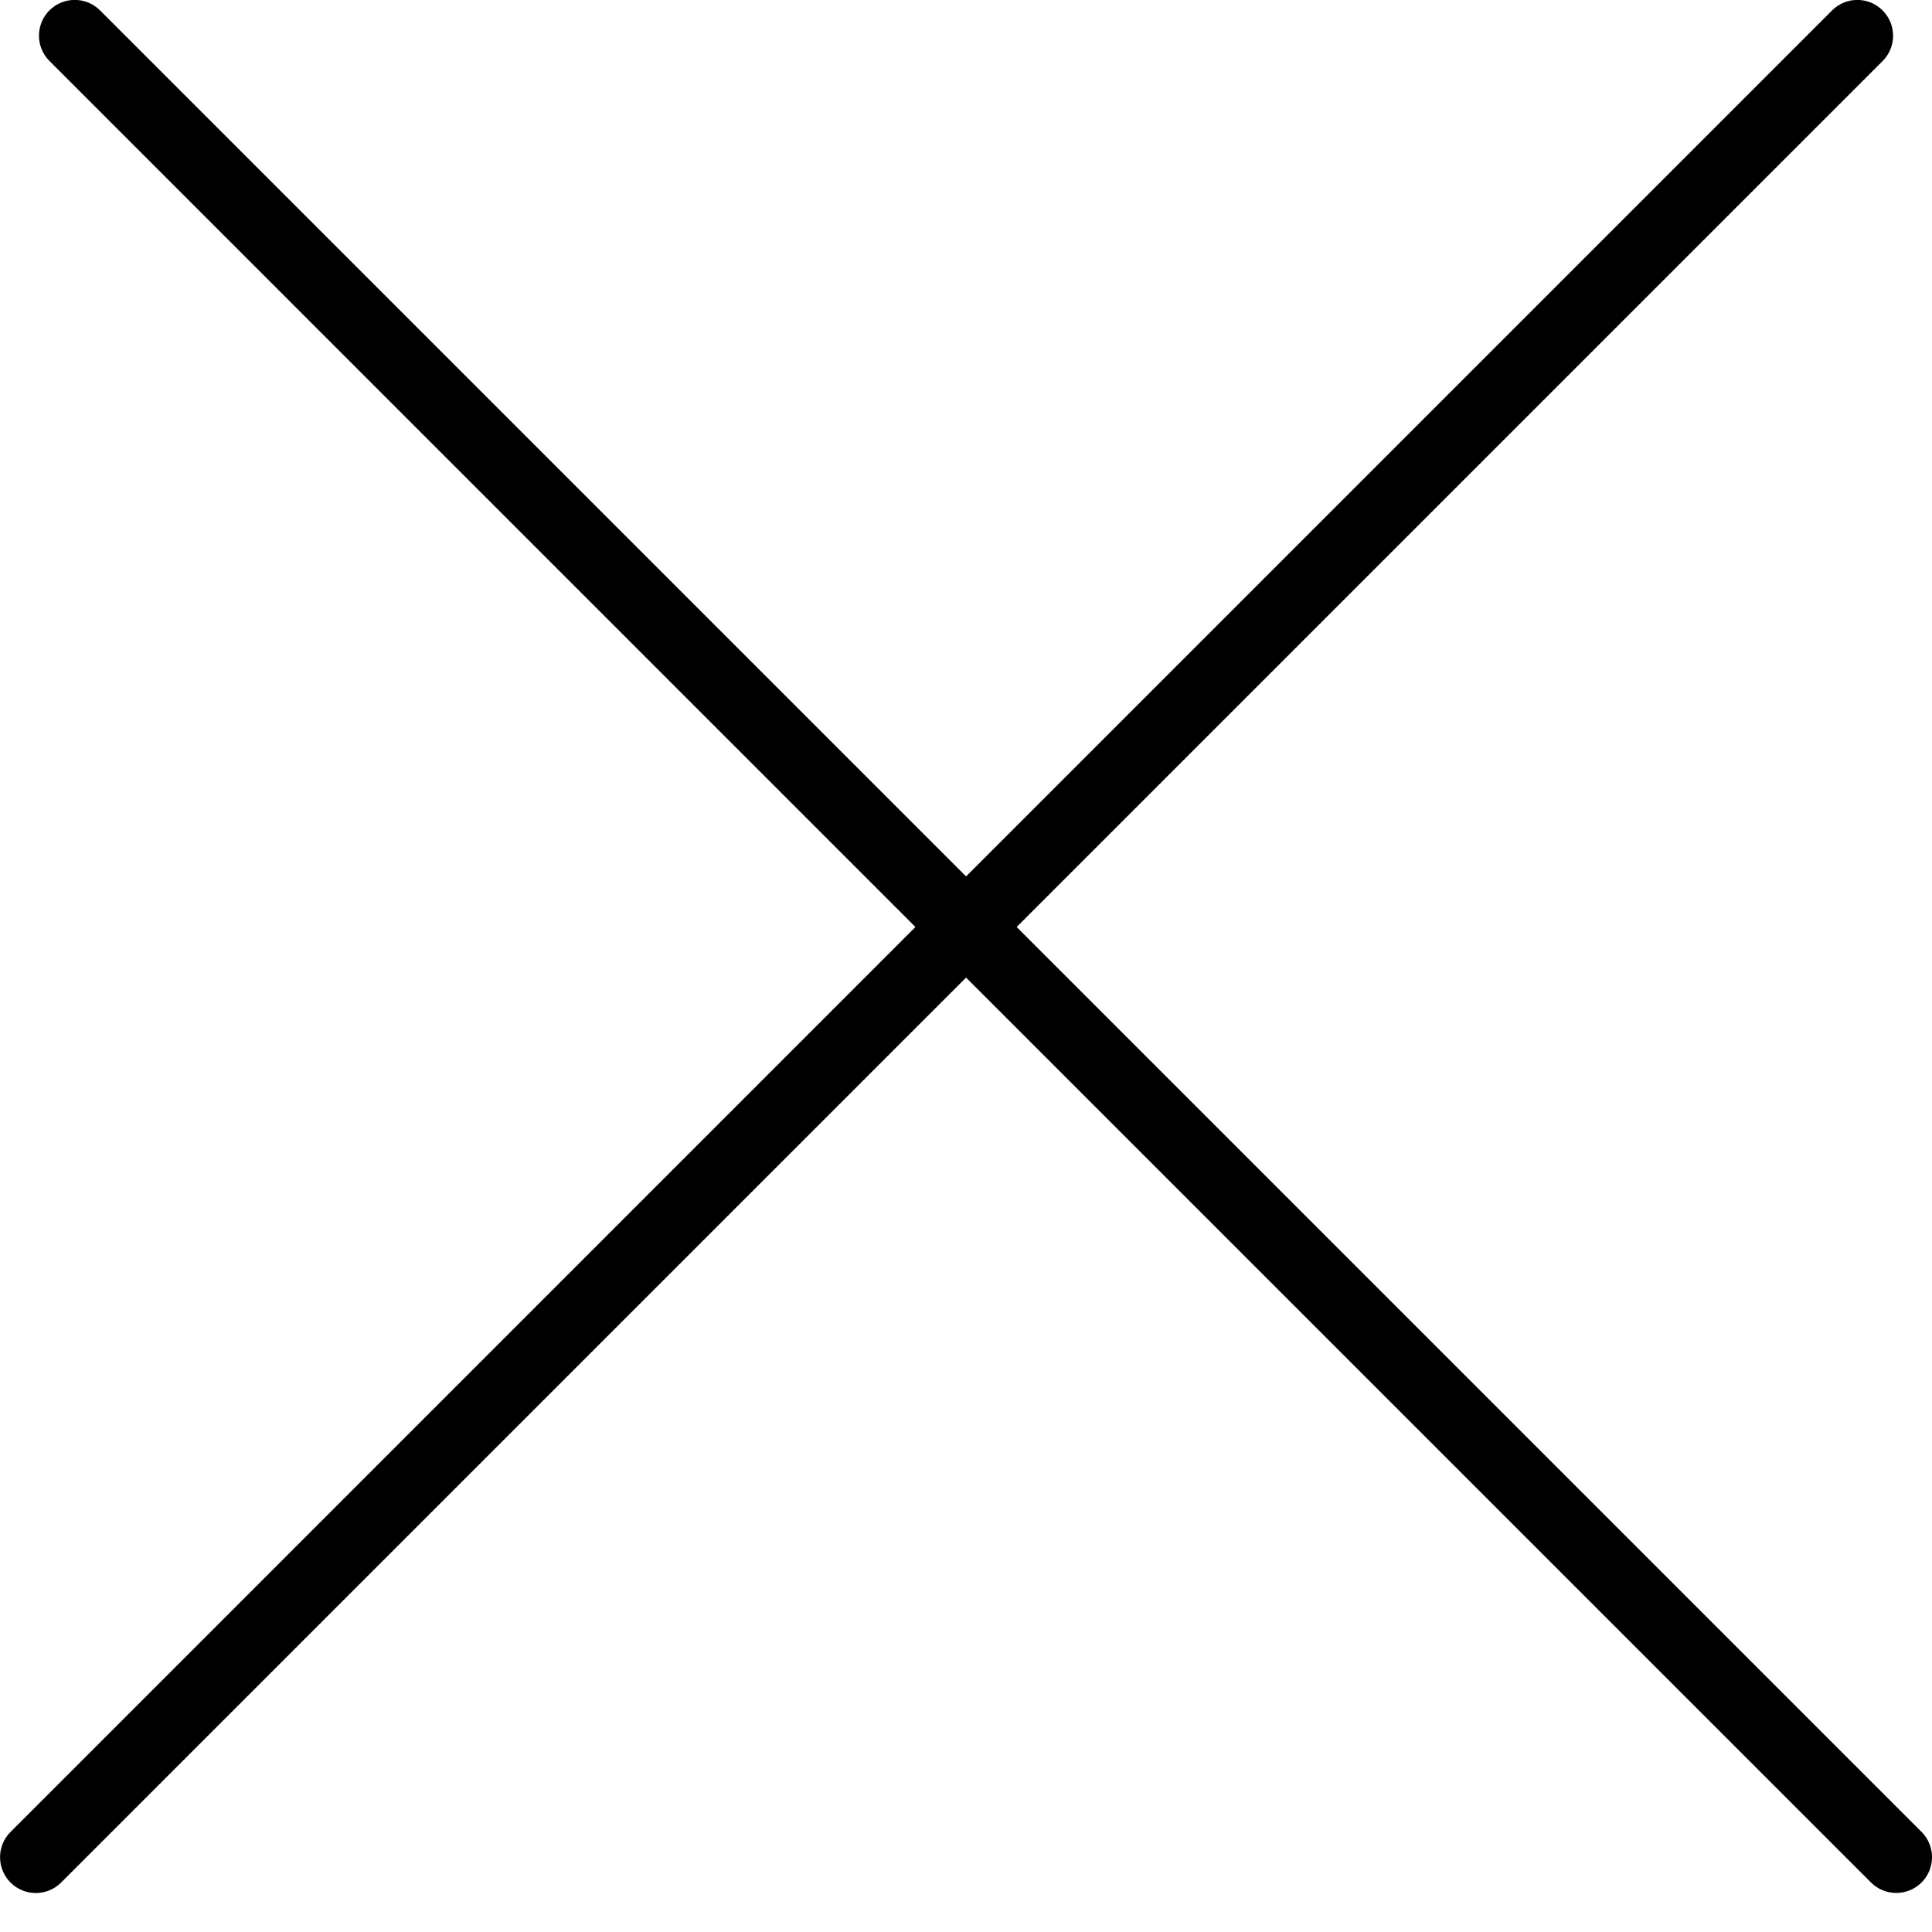
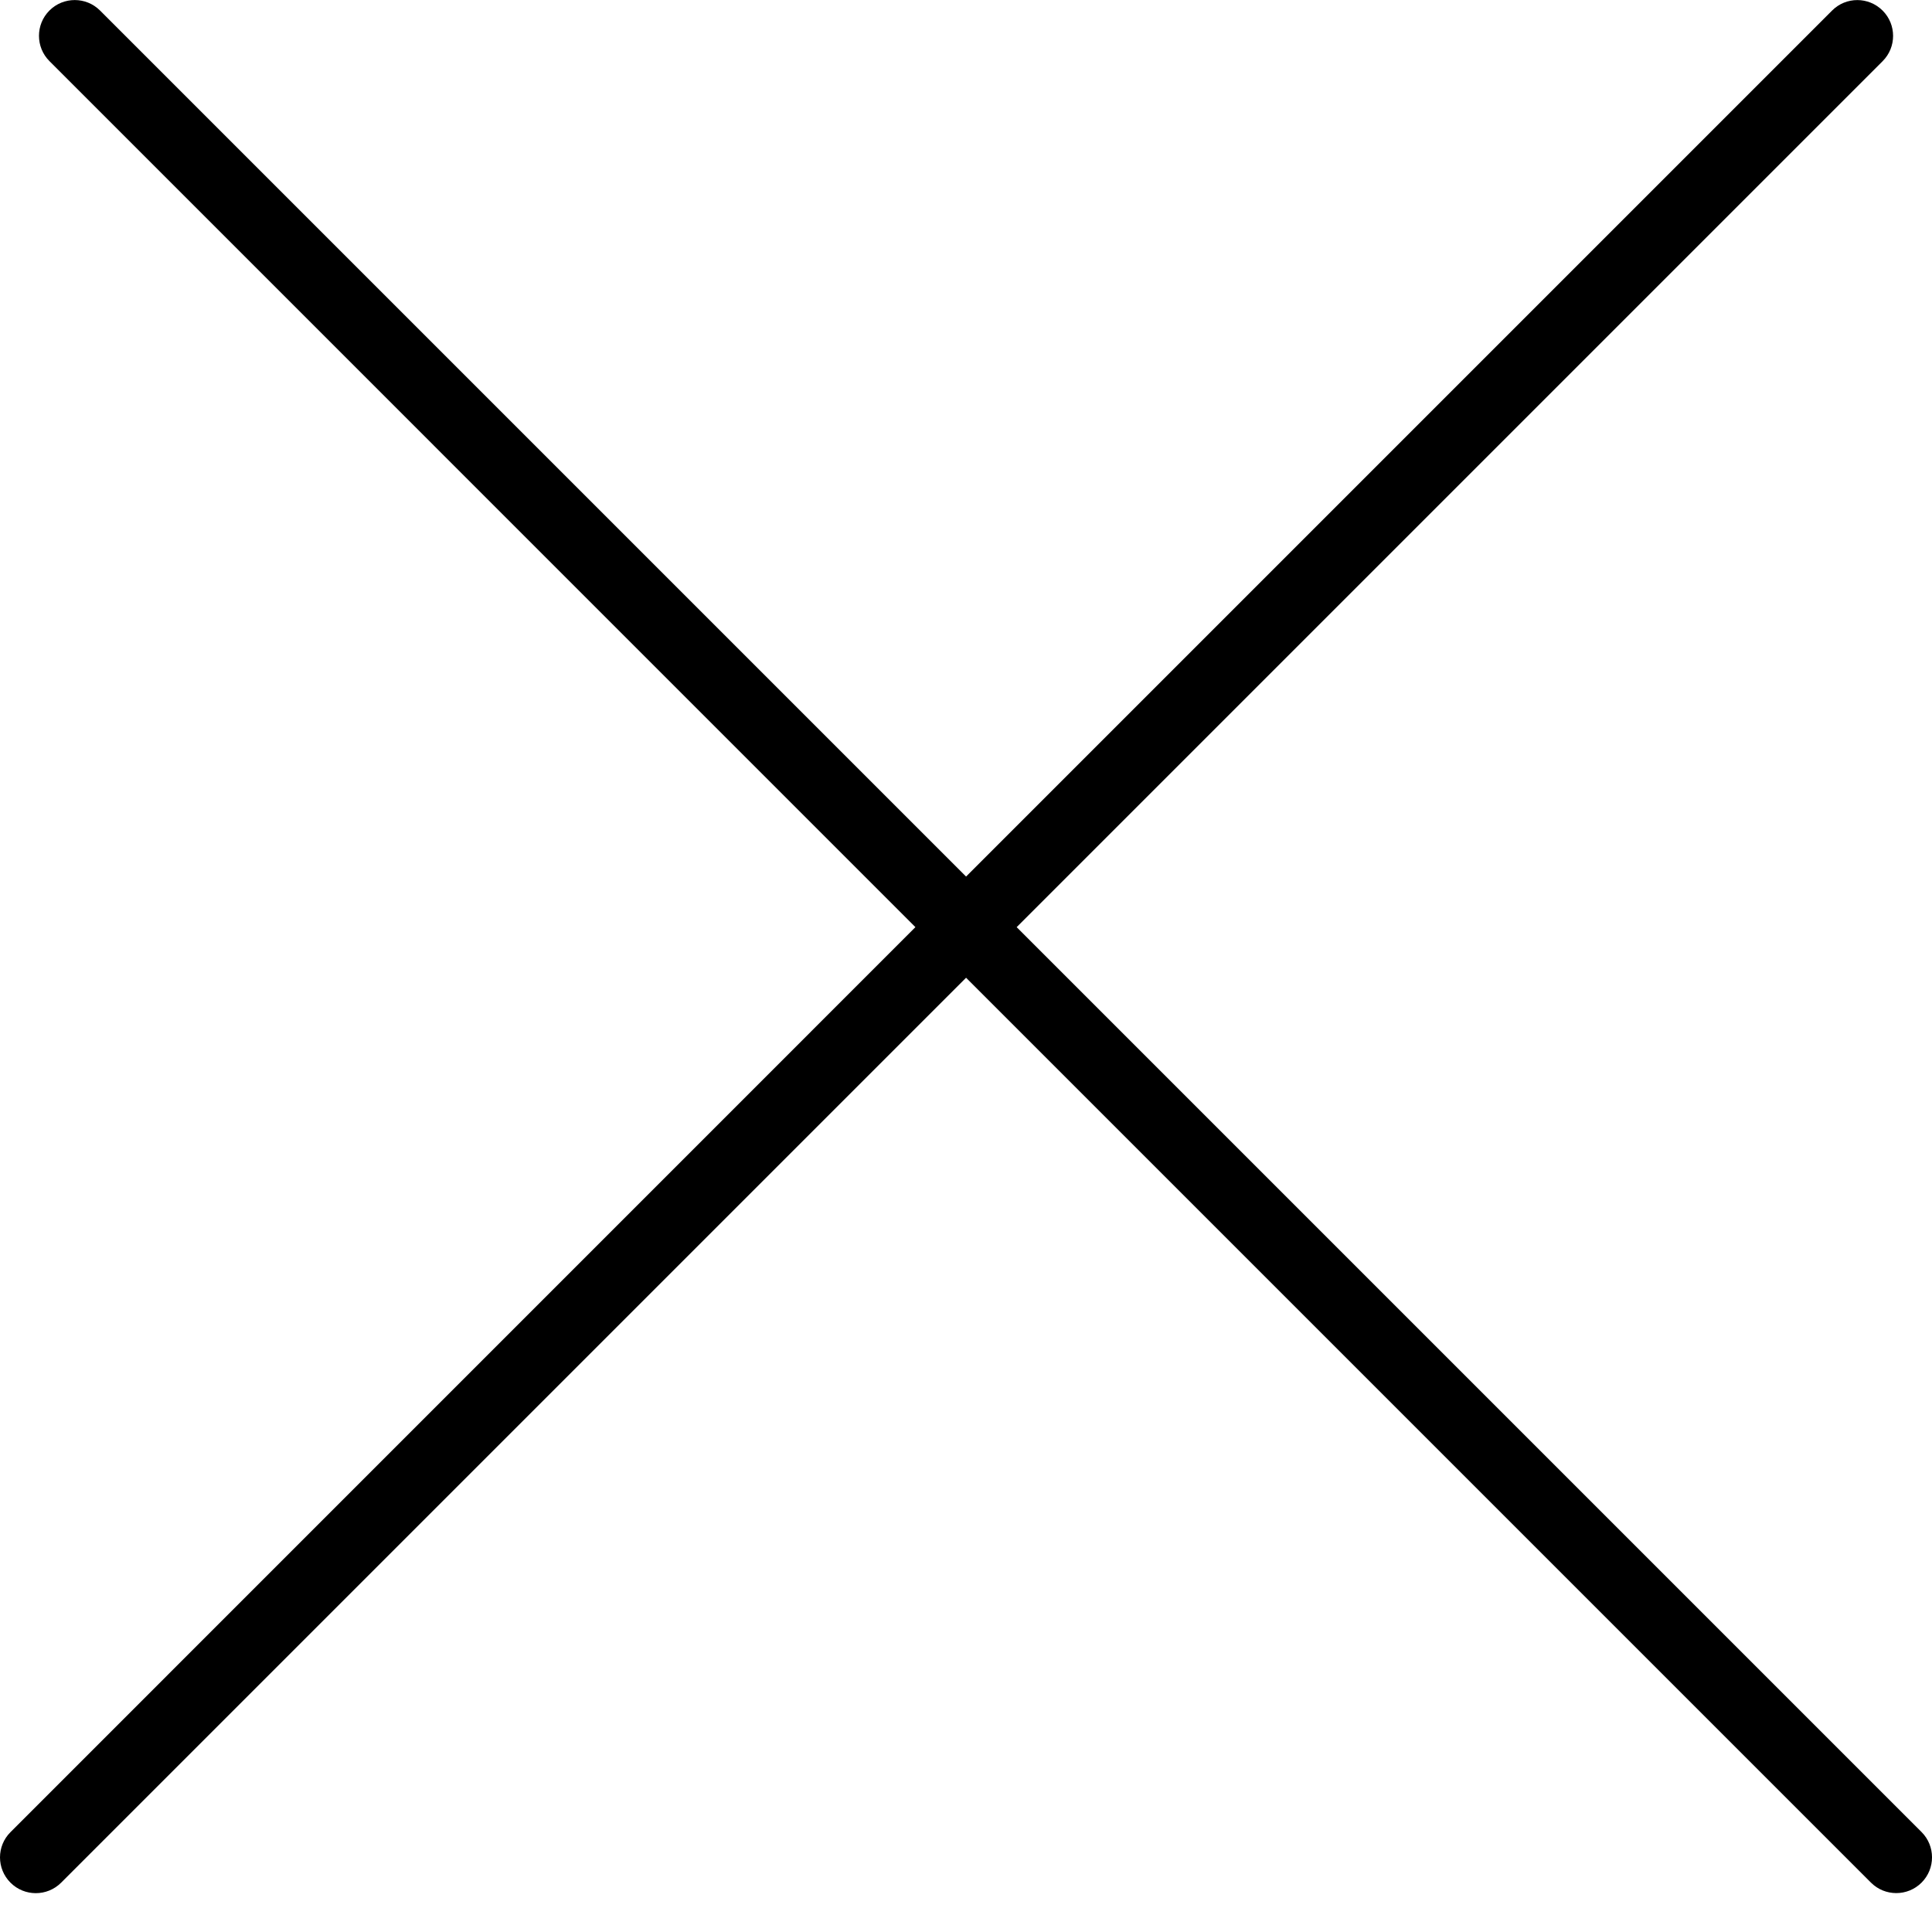
- <svg xmlns="http://www.w3.org/2000/svg" width="27" height="27" viewBox="0 0 27 27" fill="none">
-   <path fill-rule="evenodd" clip-rule="evenodd" d="M0.147 25.602C-0.048 25.797 -0.048 26.113 0.147 26.309C0.342 26.504 0.659 26.504 0.854 26.309L13.501 13.662L26.147 26.308C26.342 26.503 26.659 26.503 26.854 26.308C27.049 26.113 27.049 25.796 26.854 25.601L14.208 12.955L26.31 0.853C26.505 0.658 26.505 0.341 26.31 0.146C26.115 -0.05 25.798 -0.05 25.603 0.146L13.501 12.248L1.398 0.145C1.203 -0.05 0.886 -0.05 0.691 0.145C0.496 0.34 0.496 0.657 0.691 0.852L12.793 12.955L0.147 25.602Z" fill="currentColor" />
+ <svg xmlns="http://www.w3.org/2000/svg" viewBox="0 0 27 27" fill="none">
+   <path fill-rule="evenodd" clip-rule="evenodd" d="M0.147 25.604C-0.049 25.799 -0.049 26.115 0.147 26.311C0.342 26.506 0.659 26.506 0.854 26.311L13.501 13.664L26.147 26.31C26.342 26.505 26.659 26.505 26.854 26.31C27.049 26.115 27.049 25.798 26.854 25.603L14.208 12.957L26.31 0.855C26.505 0.66 26.505 0.343 26.31 0.148C26.114 -0.048 25.798 -0.048 25.603 0.148L13.501 12.25L1.398 0.147C1.203 -0.048 0.886 -0.048 0.691 0.147C0.496 0.342 0.496 0.659 0.691 0.854L12.793 12.957L0.147 25.604Z" fill="currentColor" />
</svg>
